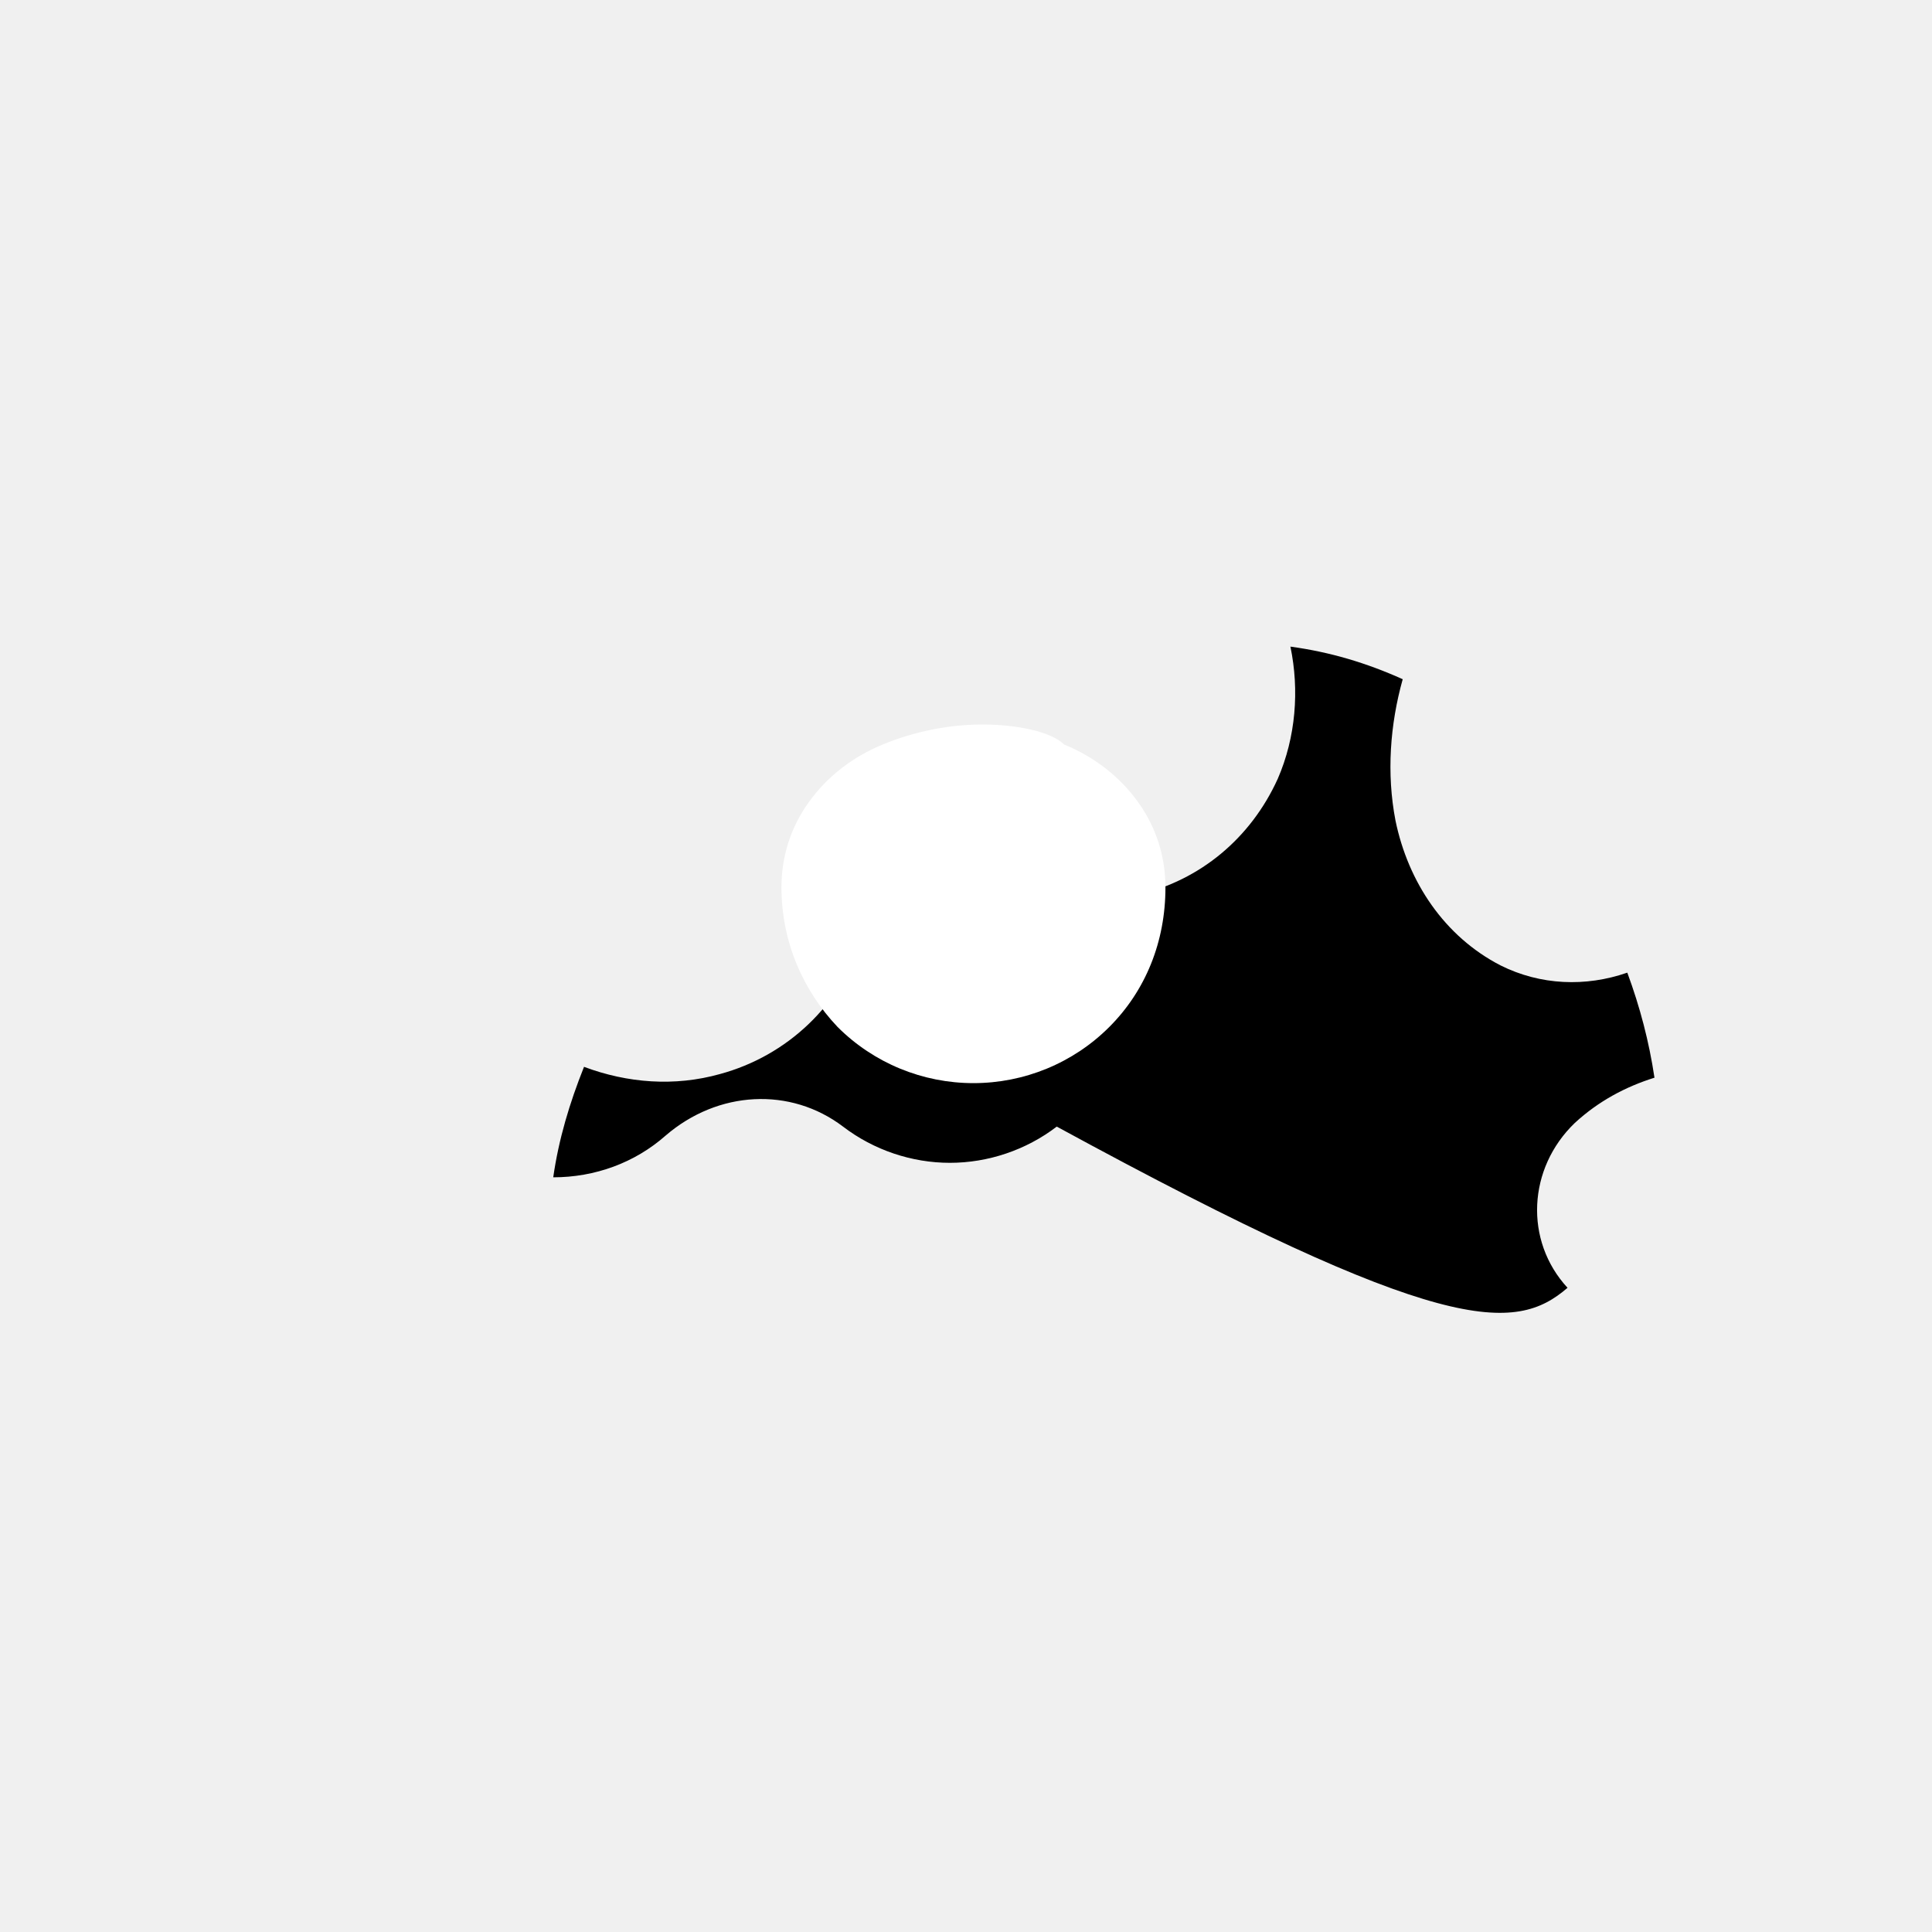
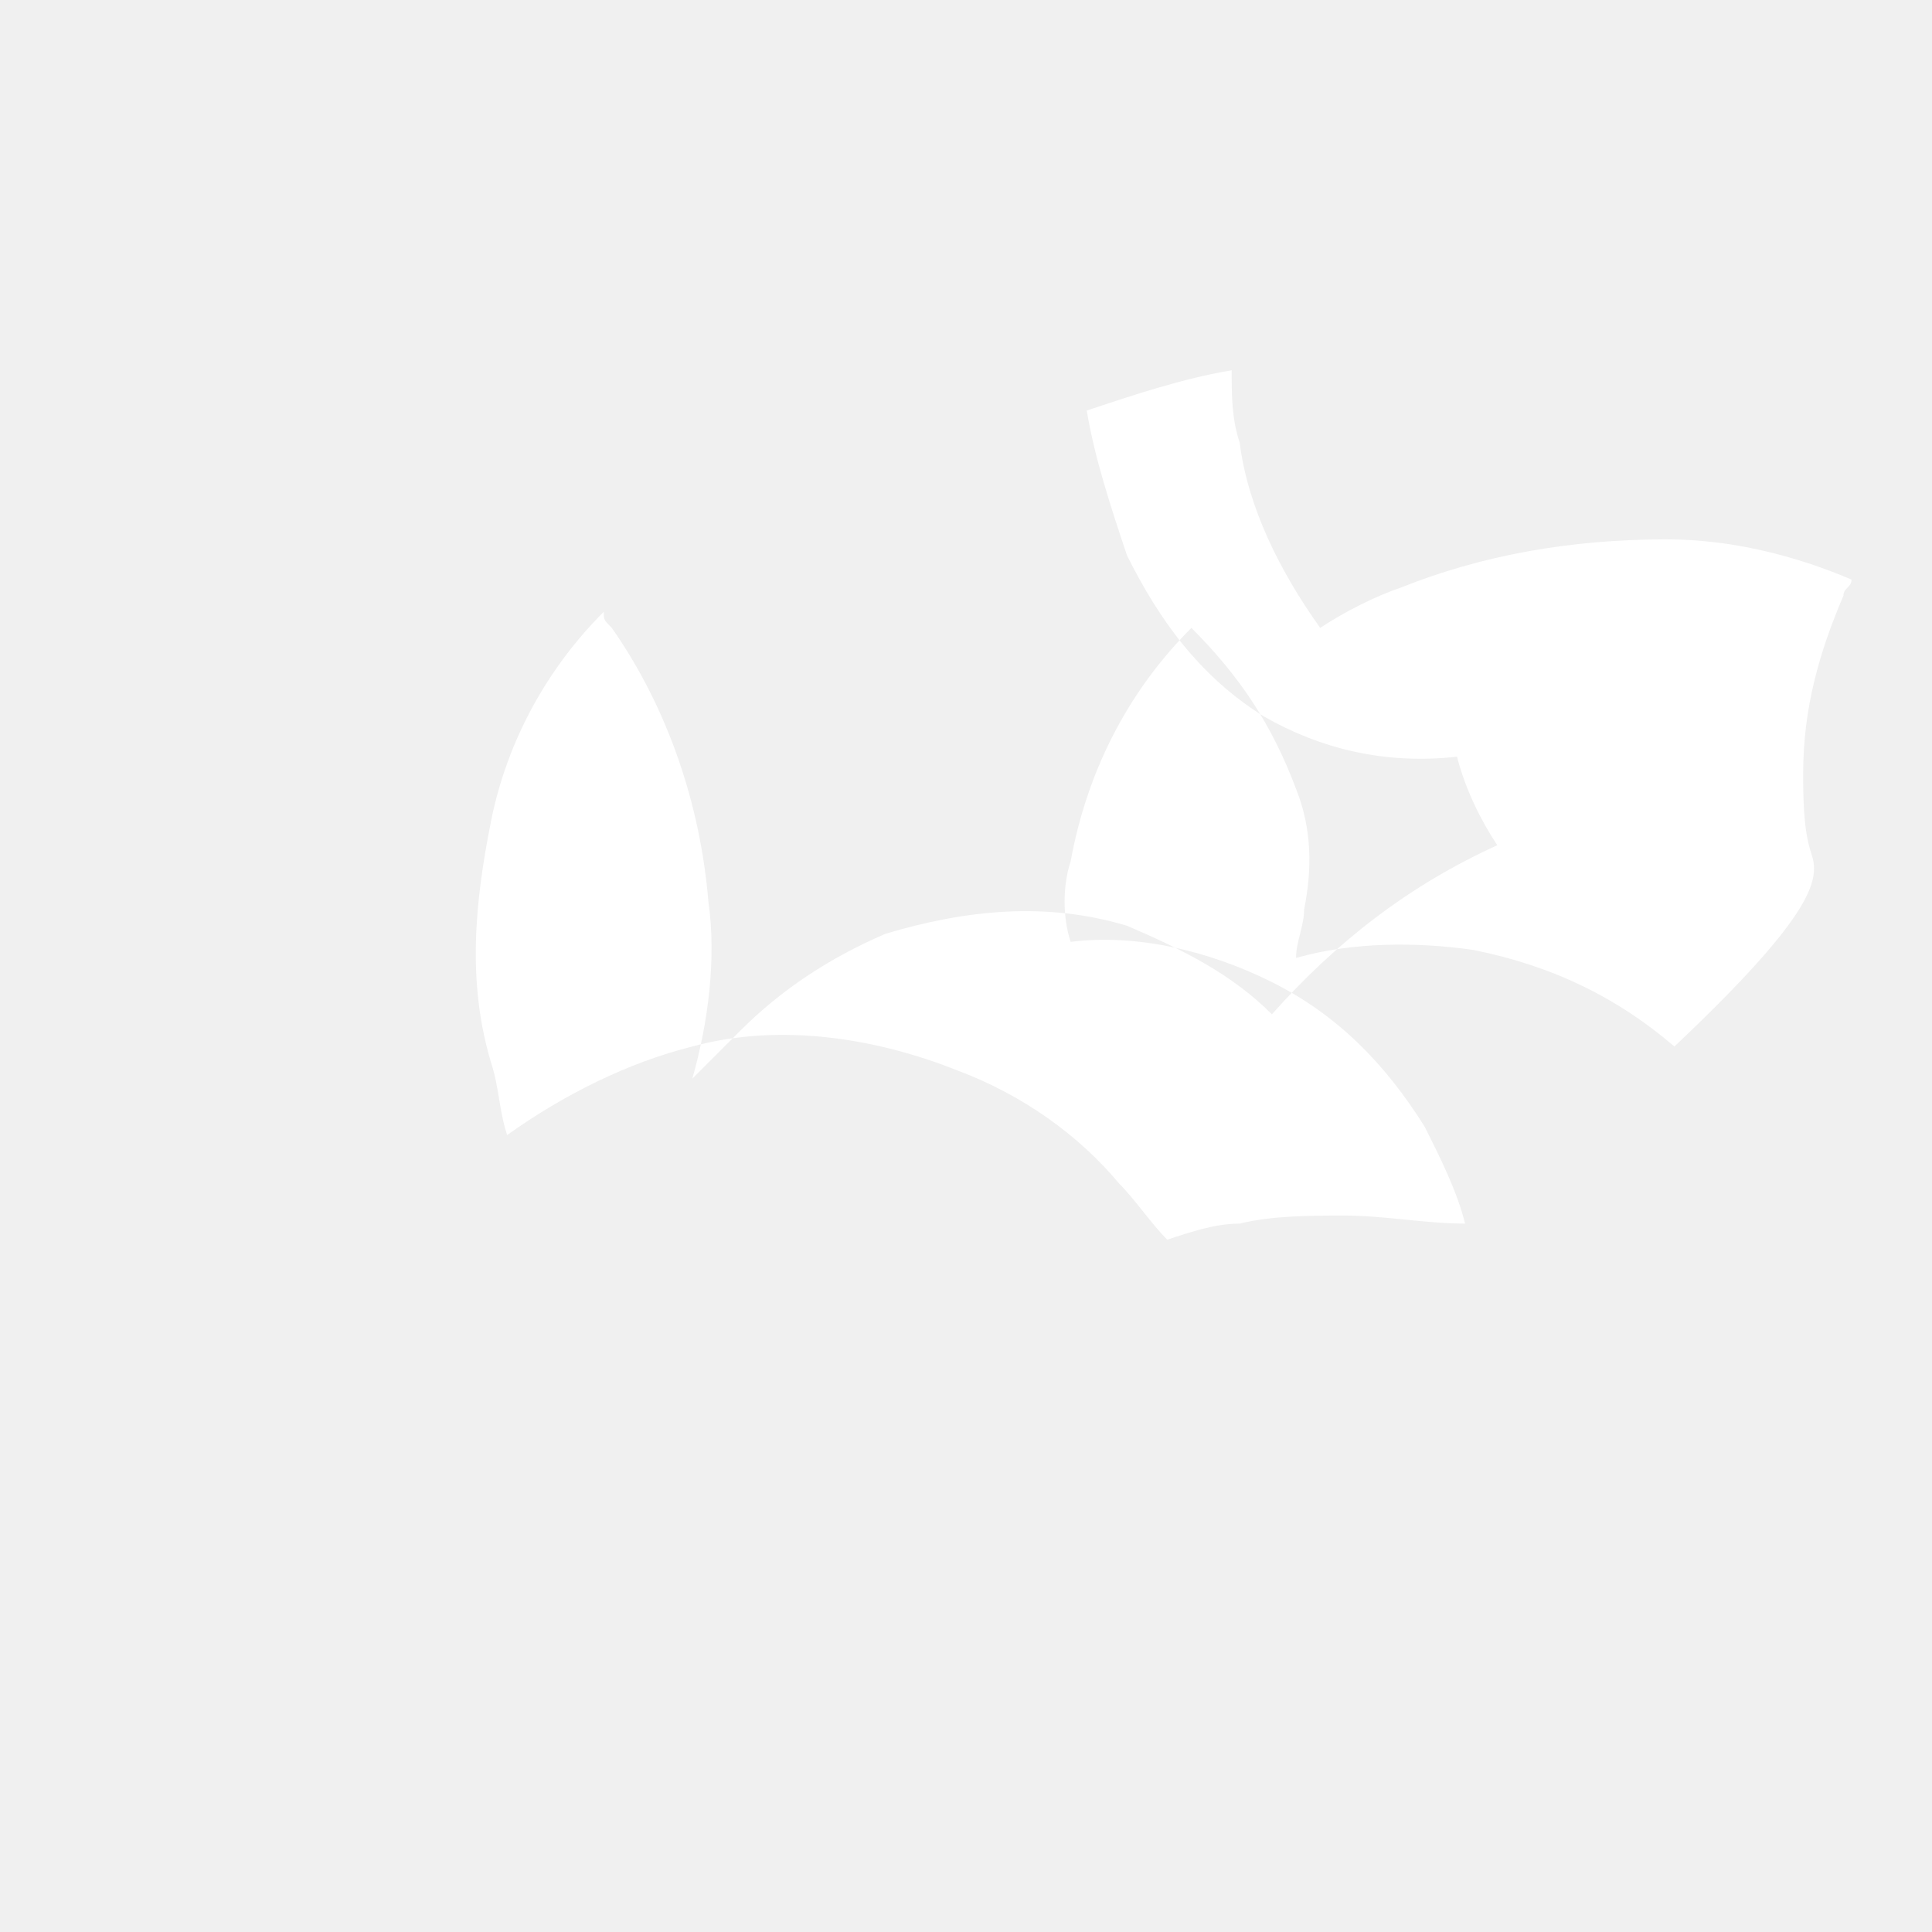
- <svg xmlns="http://www.w3.org/2000/svg" width="96" height="96" viewBox="0 0 96 96">
-   <g transform="translate(4, 18) scale(0.9)">
-     <path fill="black" d="M82.1,51.1c-2.4-2.6-2.2-6.6,0.4-9.1c1.3-1.2,2.8-2,4.4-2.5c-0.3-2-0.8-3.9-1.5-5.8c-2.3,0.8-4.8,0.7-7-0.4c-3.1-1.6-5.1-4.6-5.8-8c-0.5-2.6-0.3-5.3,0.4-7.8c-2-0.9-4-1.5-6.2-1.8c0.5,2.4,0.3,5-0.7,7.3c-1.5,3.3-4.3,5.6-7.7,6.4c-2.7,0.6-5.4,0.2-7.9-1.1c-1-1.7-1.8-3.5-2.3-5.4c-1.9,0.1-3.7,0.4-5.5,0.9c1.1,2.5,1.3,5.3,0.5,7.9c-1.2,3.8-4.2,6.6-7.9,7.6c-2.5,0.7-5.1,0.5-7.5-0.4c-0.8,2-1.4,4-1.7,6.1c2.3,0,4.5-0.8,6.2-2.3c2.9-2.5,6.9-2.7,9.8-0.5c1.7,1.3,3.8,2,5.9,2c2.1,0,4.2-0.7,5.9-2C75.2,53.8,79.2,53.6,82.1,51.1z" />
-     <path fill="white" d="M49.8,20c-1.9,0-3.8,0.4-5.5,1.1c-1.7,0.7-3.1,1.8-4.1,3.2c-1,1.4-1.5,3-1.5,4.7c0,3,1.2,5.7,3.1,7.7c2,2,4.7,3.1,7.5,3.1s5.5-1.1,7.5-3.1c2-2,3.1-4.7,3.1-7.7c0-1.7-0.5-3.3-1.5-4.7c-1-1.4-2.4-2.5-4.1-3.2C53.6,20.4,51.7,20,49.8,20z" />
-   </g>
+ <svg xmlns="http://www.w3.org/2000/svg" viewBox="0 0 24 24">
+   <path fill="white" d="M22.5,10.6c-0.1-0.3-0.1-0.7-0.1-1c0-0.8,0.2-1.5,0.5-2.2c0-0.1,0.1-0.1,0.1-0.2c-0.7-0.3-1.5-0.5-2.3-0.5 c-1.2,0-2.3,0.2-3.3,0.6c-0.3,0.1-0.7,0.3-1,0.5c-0.5-0.7-0.9-1.5-1-2.3c-0.1-0.3-0.1-0.6-0.1-0.9c-0.6,0.1-1.2,0.3-1.8,0.5 c0.1,0.6,0.3,1.2,0.5,1.8c0.4,0.8,0.9,1.5,1.7,2c0.7,0.4,1.5,0.6,2.4,0.5c0.1,0.4,0.3,0.8,0.5,1.1c-1.1,0.5-2,1.2-2.8,2.1 c-0.5-0.5-1.1-0.8-1.8-1.1c-1-0.3-2-0.2-3,0.1c-0.7,0.3-1.3,0.7-1.8,1.2c-0.2,0.2-0.4,0.4-0.6,0.6c0.2-0.7,0.3-1.5,0.2-2.2 c-0.1-1.2-0.5-2.4-1.2-3.4c-0.1-0.1-0.1-0.1-0.1-0.2c-0.7,0.7-1.2,1.6-1.4,2.6c-0.2,1-0.3,2,0,3c0.1,0.3,0.1,0.6,0.2,0.9 c0.7-0.5,1.5-0.9,2.3-1.1c1.1-0.3,2.3-0.1,3.3,0.3c0.8,0.3,1.5,0.8,2,1.4c0.2,0.2,0.4,0.5,0.6,0.7c0.3-0.1,0.6-0.2,0.9-0.2 c0.4-0.1,0.9-0.1,1.3-0.1c0.5,0,1,0.1,1.5,0.1c-0.1-0.4-0.3-0.8-0.5-1.2c-0.5-0.8-1.1-1.4-1.9-1.8c-0.8-0.4-1.7-0.6-2.5-0.5 c-0.1-0.3-0.1-0.7,0-1c0.2-1.1,0.7-2.1,1.5-2.9c0.6,0.6,1,1.2,1.3,2c0.2,0.5,0.2,1,0.1,1.5c0,0.2-0.1,0.4-0.1,0.6 c0.7-0.2,1.5-0.2,2.2-0.1c1,0.2,1.8,0.6,2.5,1.2C22.6,11.3,22.6,10.9,22.5,10.6z" />
</svg>
